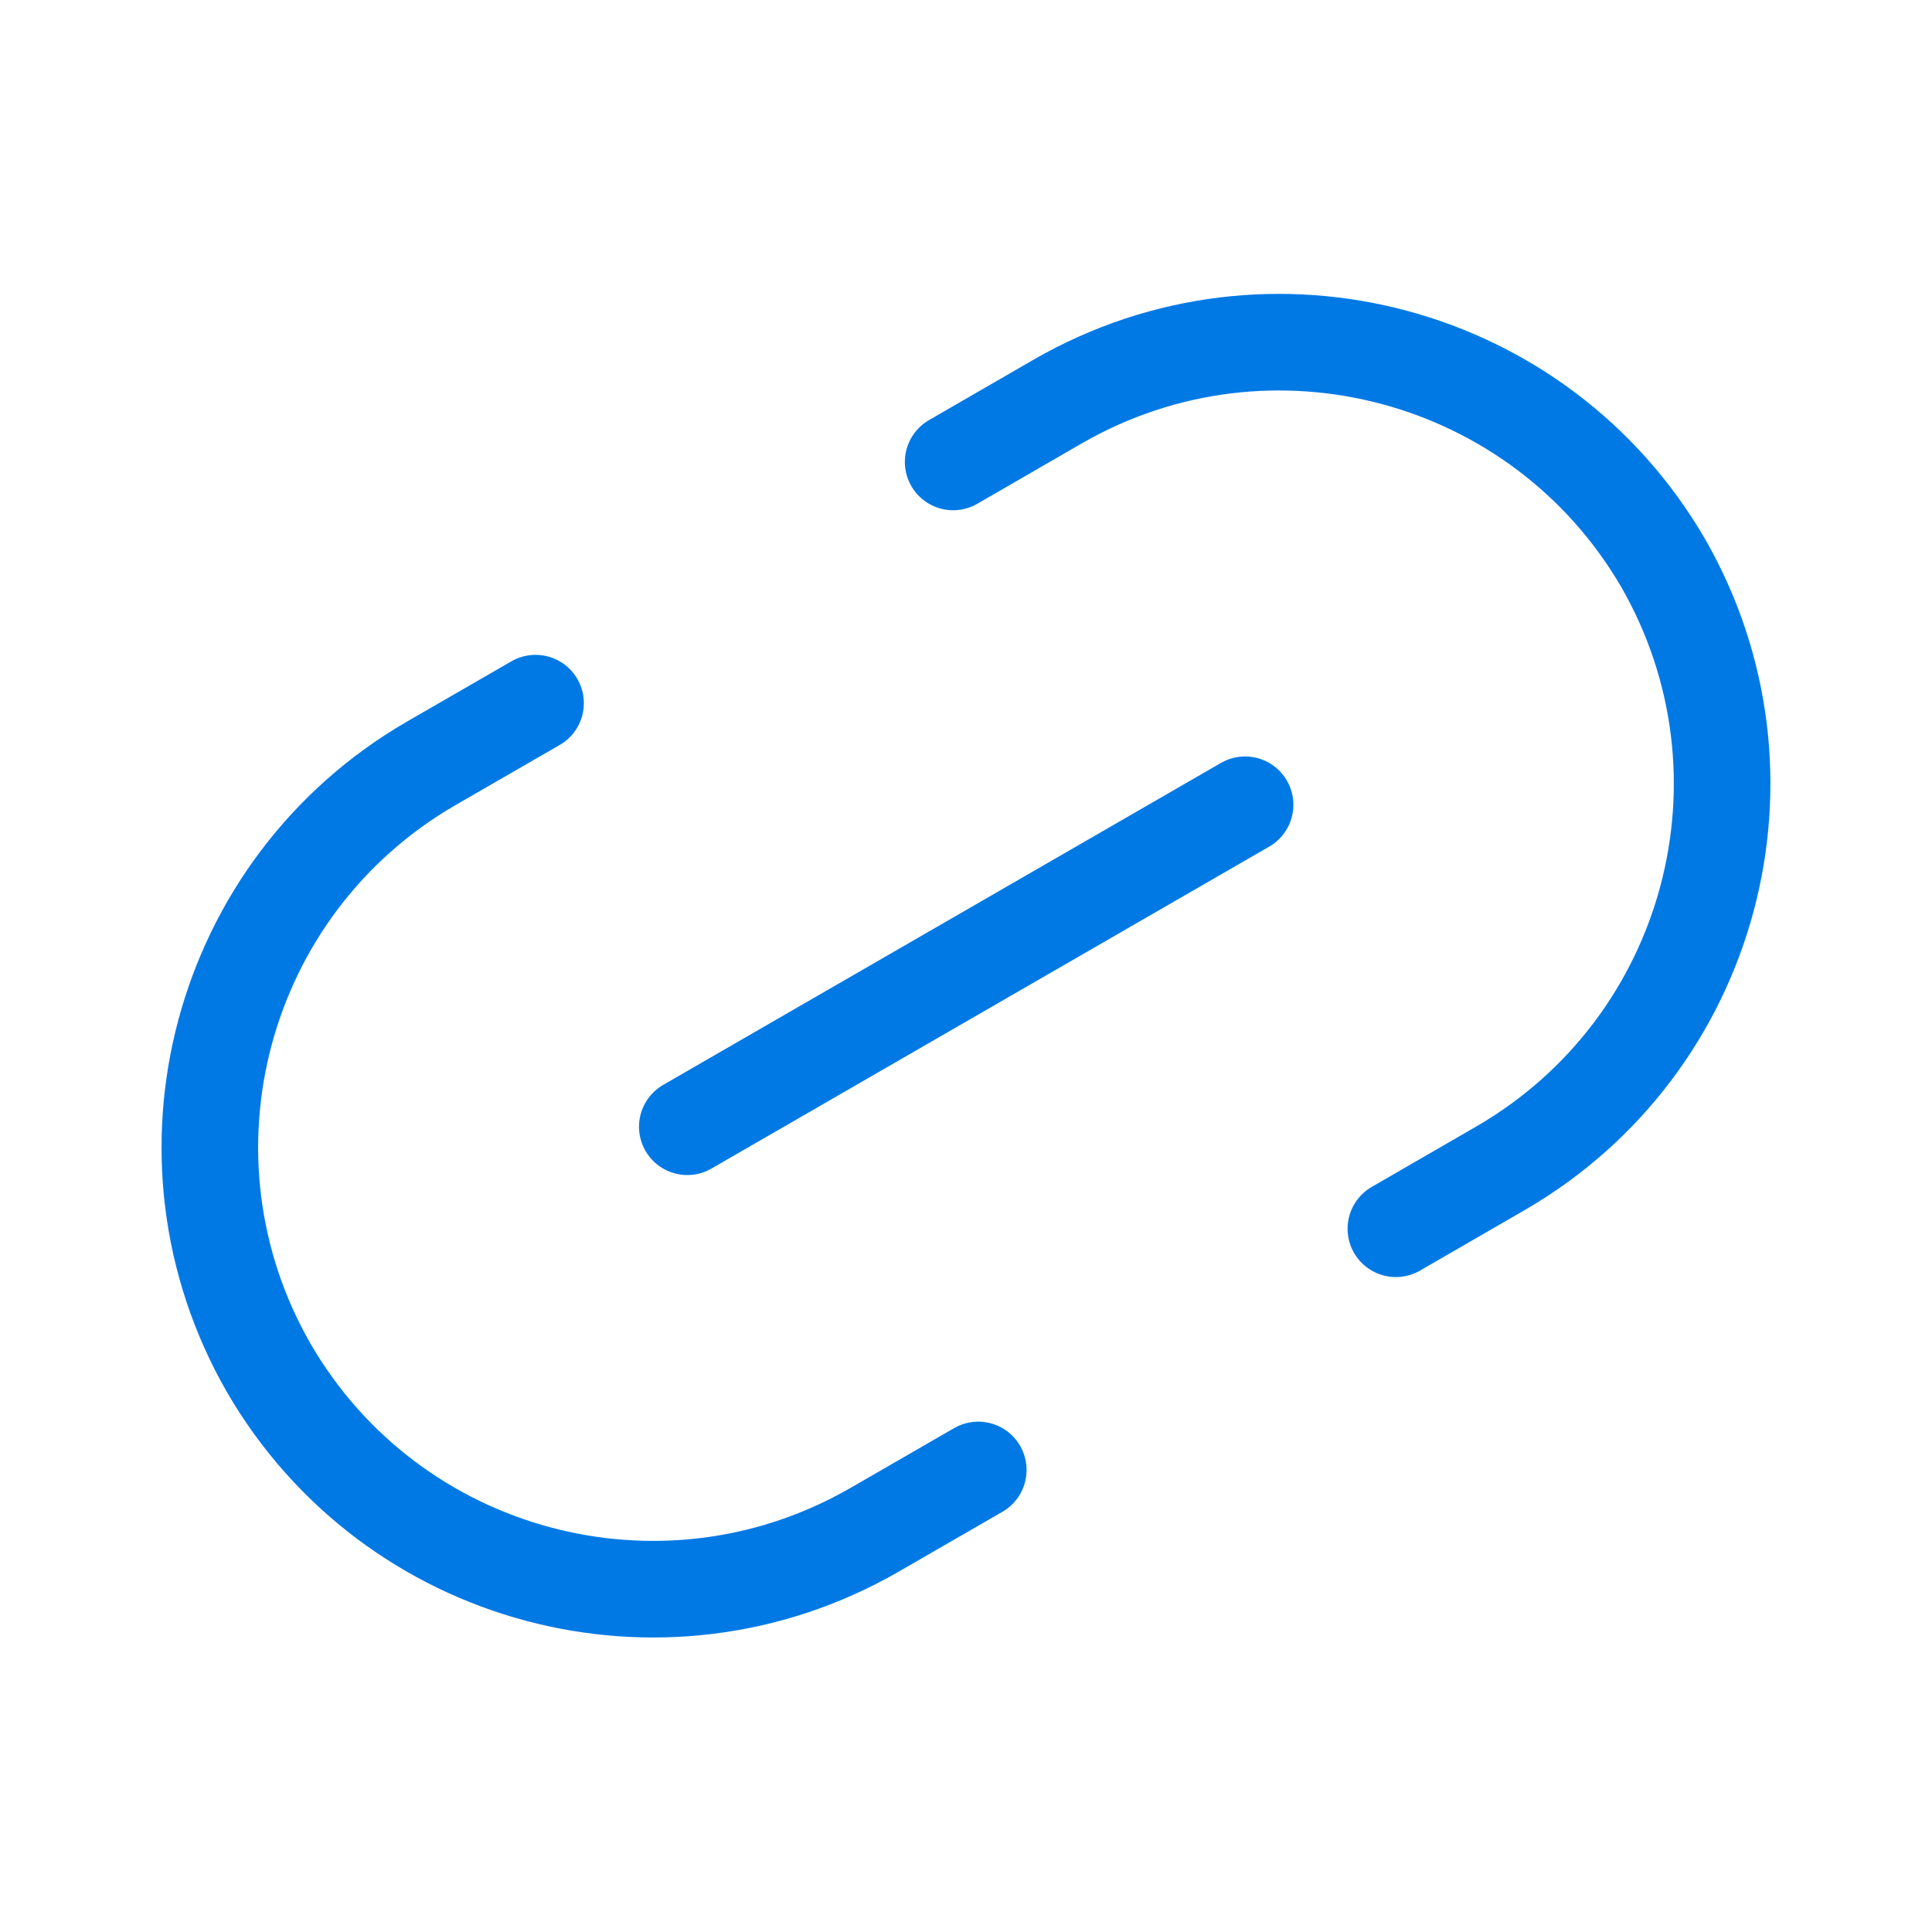
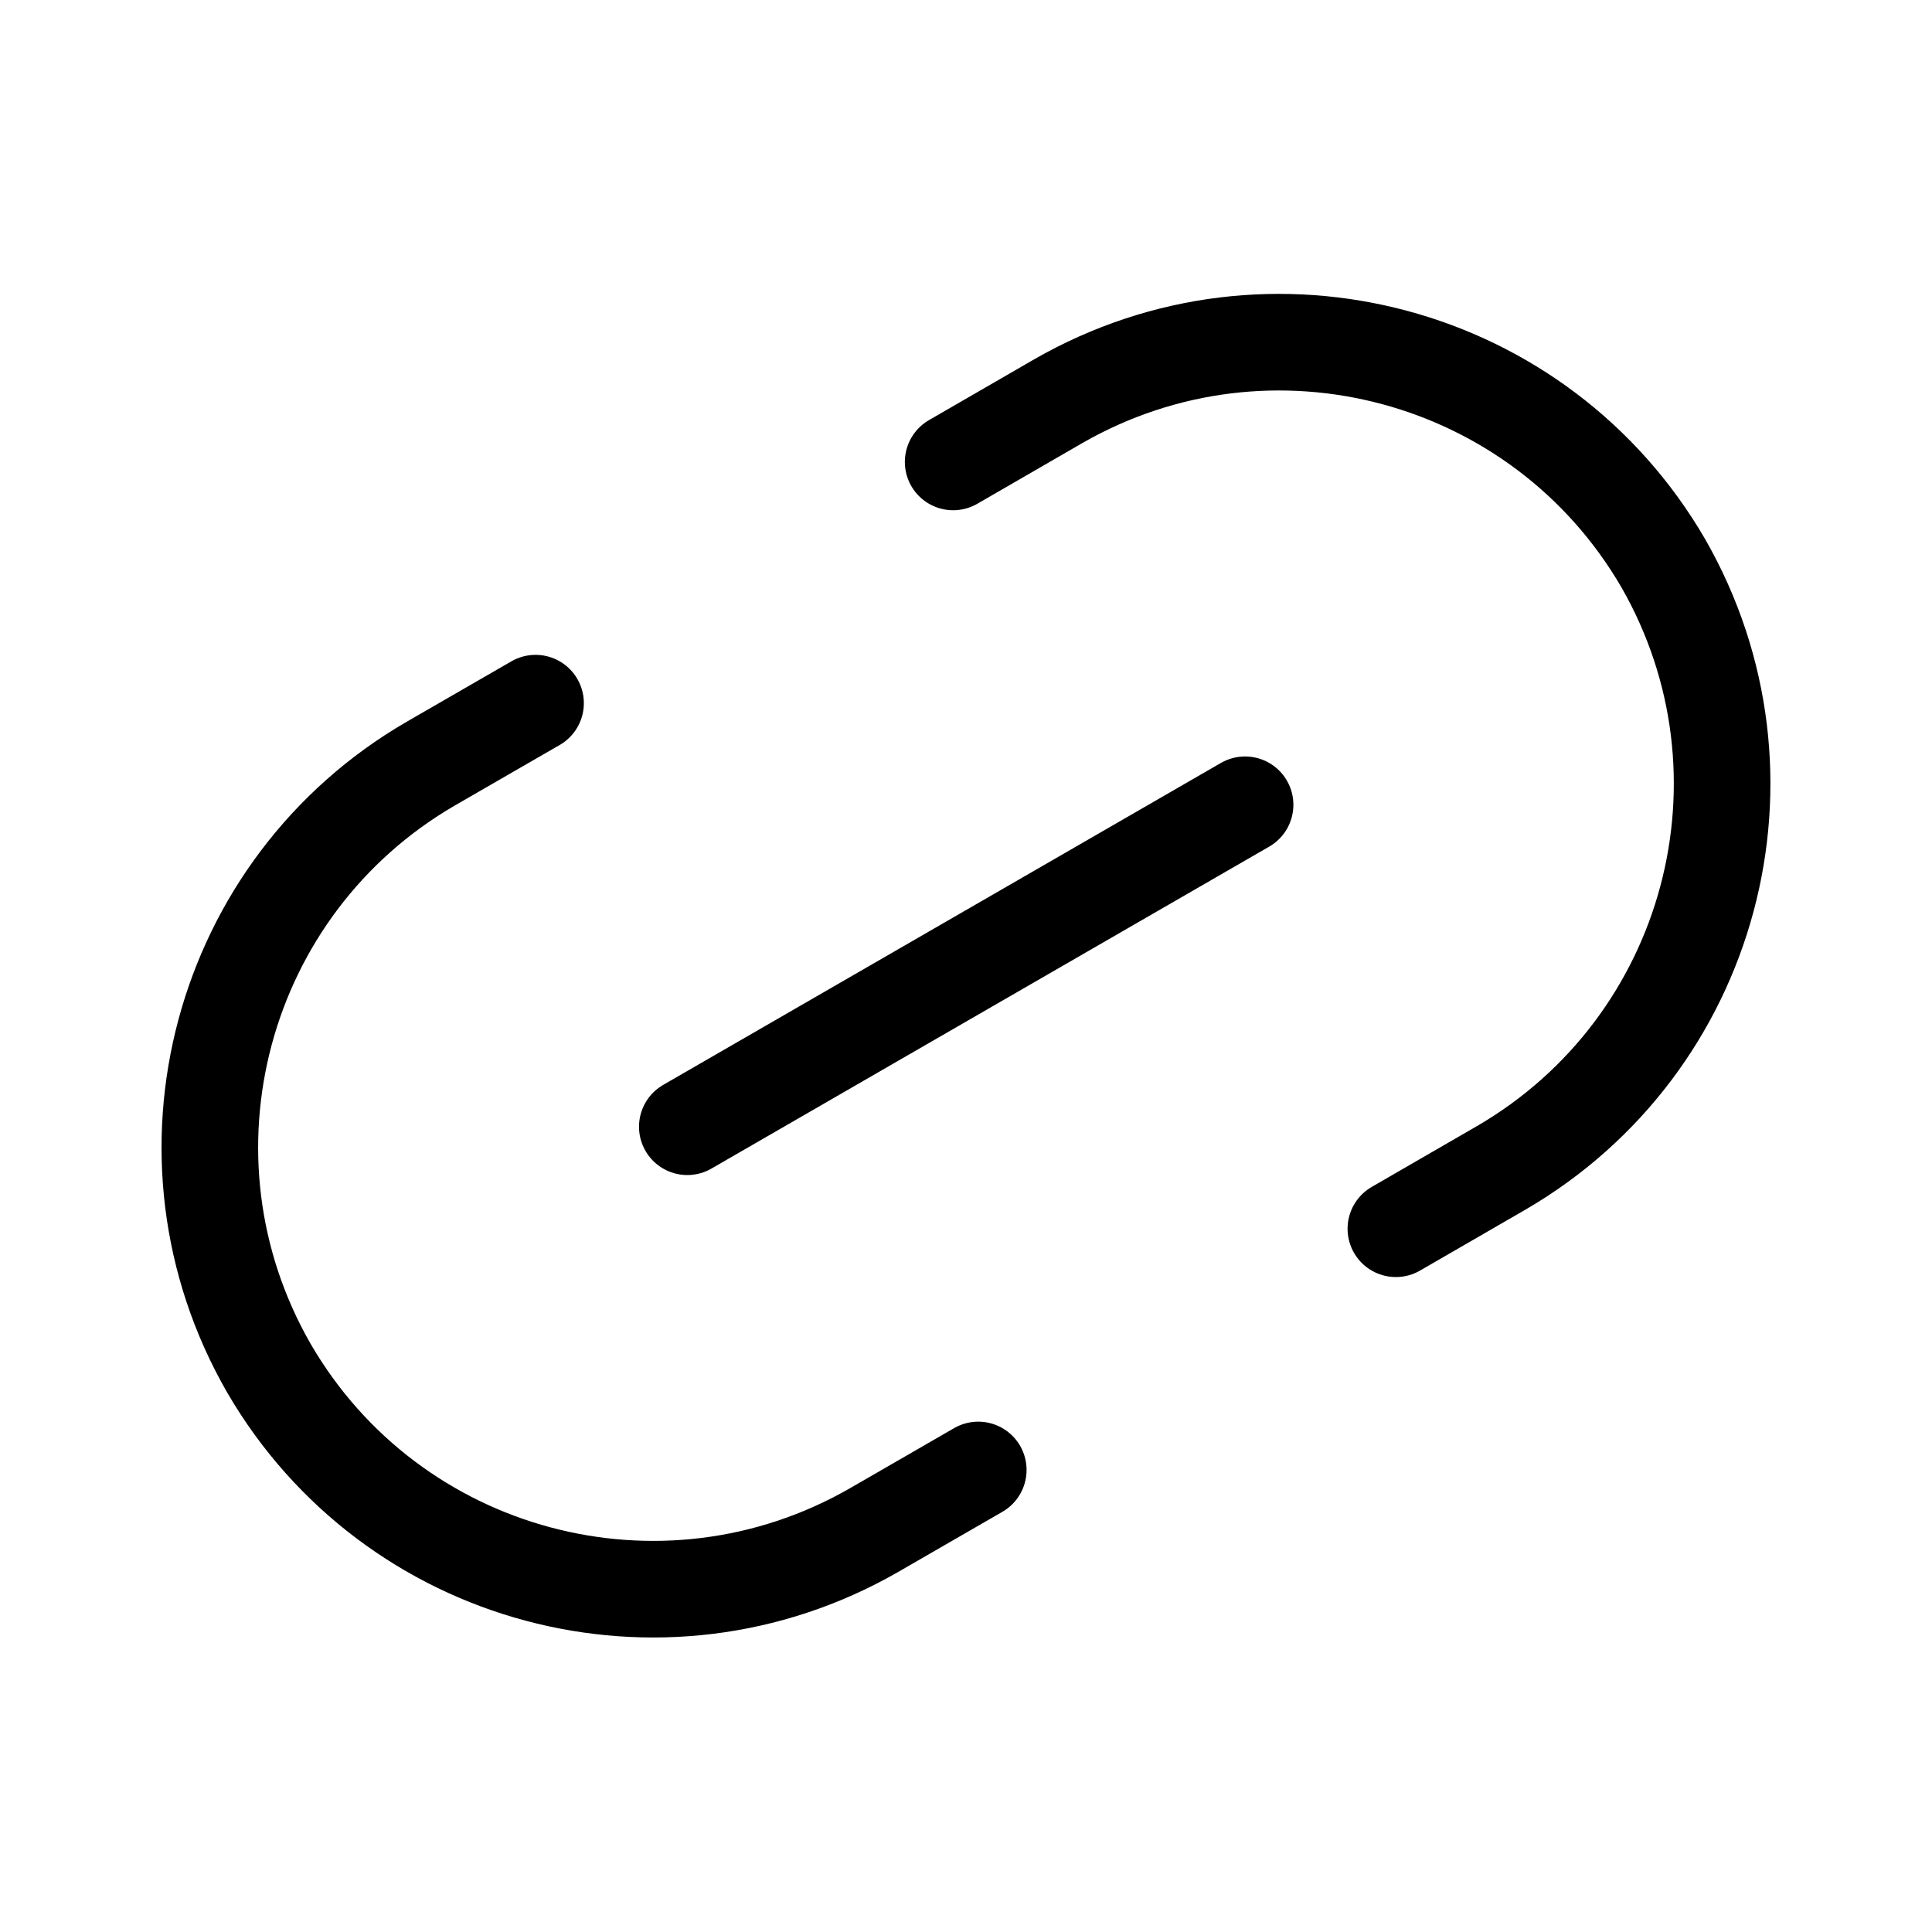
<svg xmlns="http://www.w3.org/2000/svg" width="20" height="20" fill="none">
-   <path stroke="#0179E5" stroke-linecap="round" stroke-linejoin="round" d="m14.45 12.72 1.09-.63a4.597 4.597 0 0 0 1.678-6.26 4.597 4.597 0 0 0-6.261-1.678l-1.09.63M5.544 7.279l-1.083.625a4.591 4.591 0 0 0-1.677 6.26 4.597 4.597 0 0 0 6.26 1.678l1.083-.625M7.115 11.664l5.774-3.333" />
+   <path stroke="currentColor" stroke-linecap="round" stroke-linejoin="round" d="m14.45 12.72 1.09-.63a4.597 4.597 0 0 0 1.678-6.26 4.597 4.597 0 0 0-6.261-1.678l-1.09.63M5.544 7.279l-1.083.625a4.591 4.591 0 0 0-1.677 6.26 4.597 4.597 0 0 0 6.26 1.678l1.083-.625M7.115 11.664l5.774-3.333" />
</svg>
